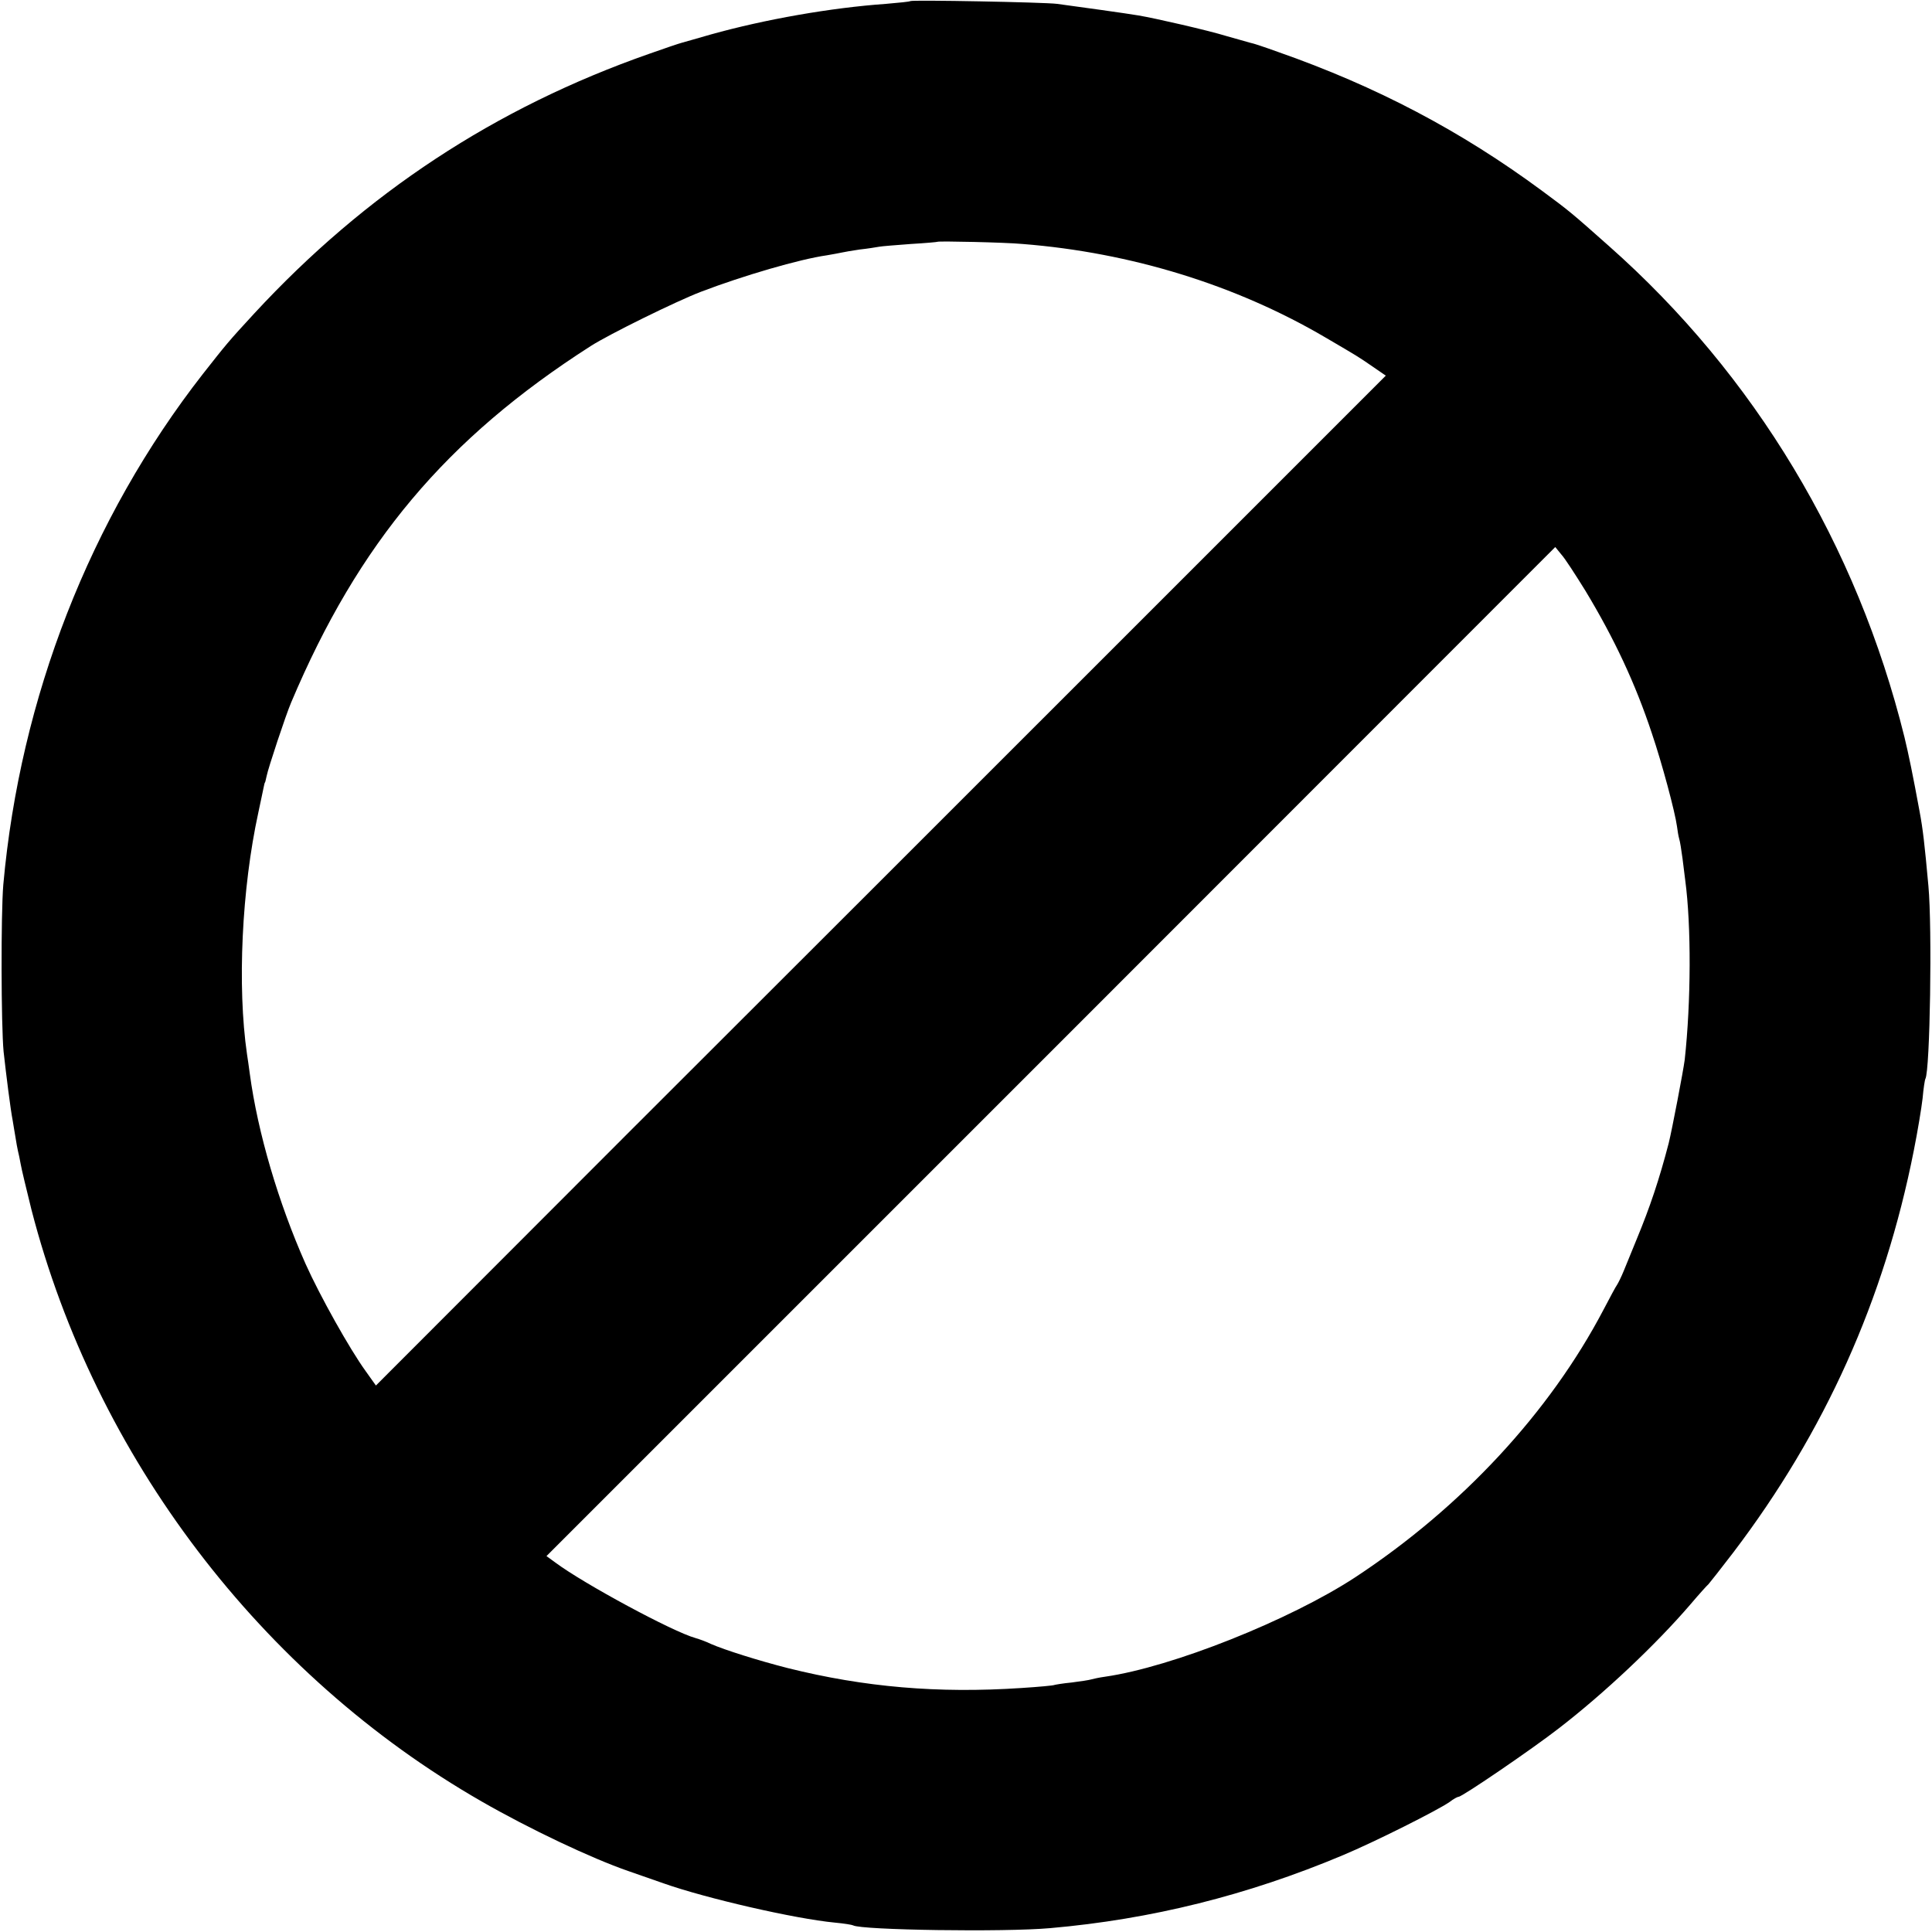
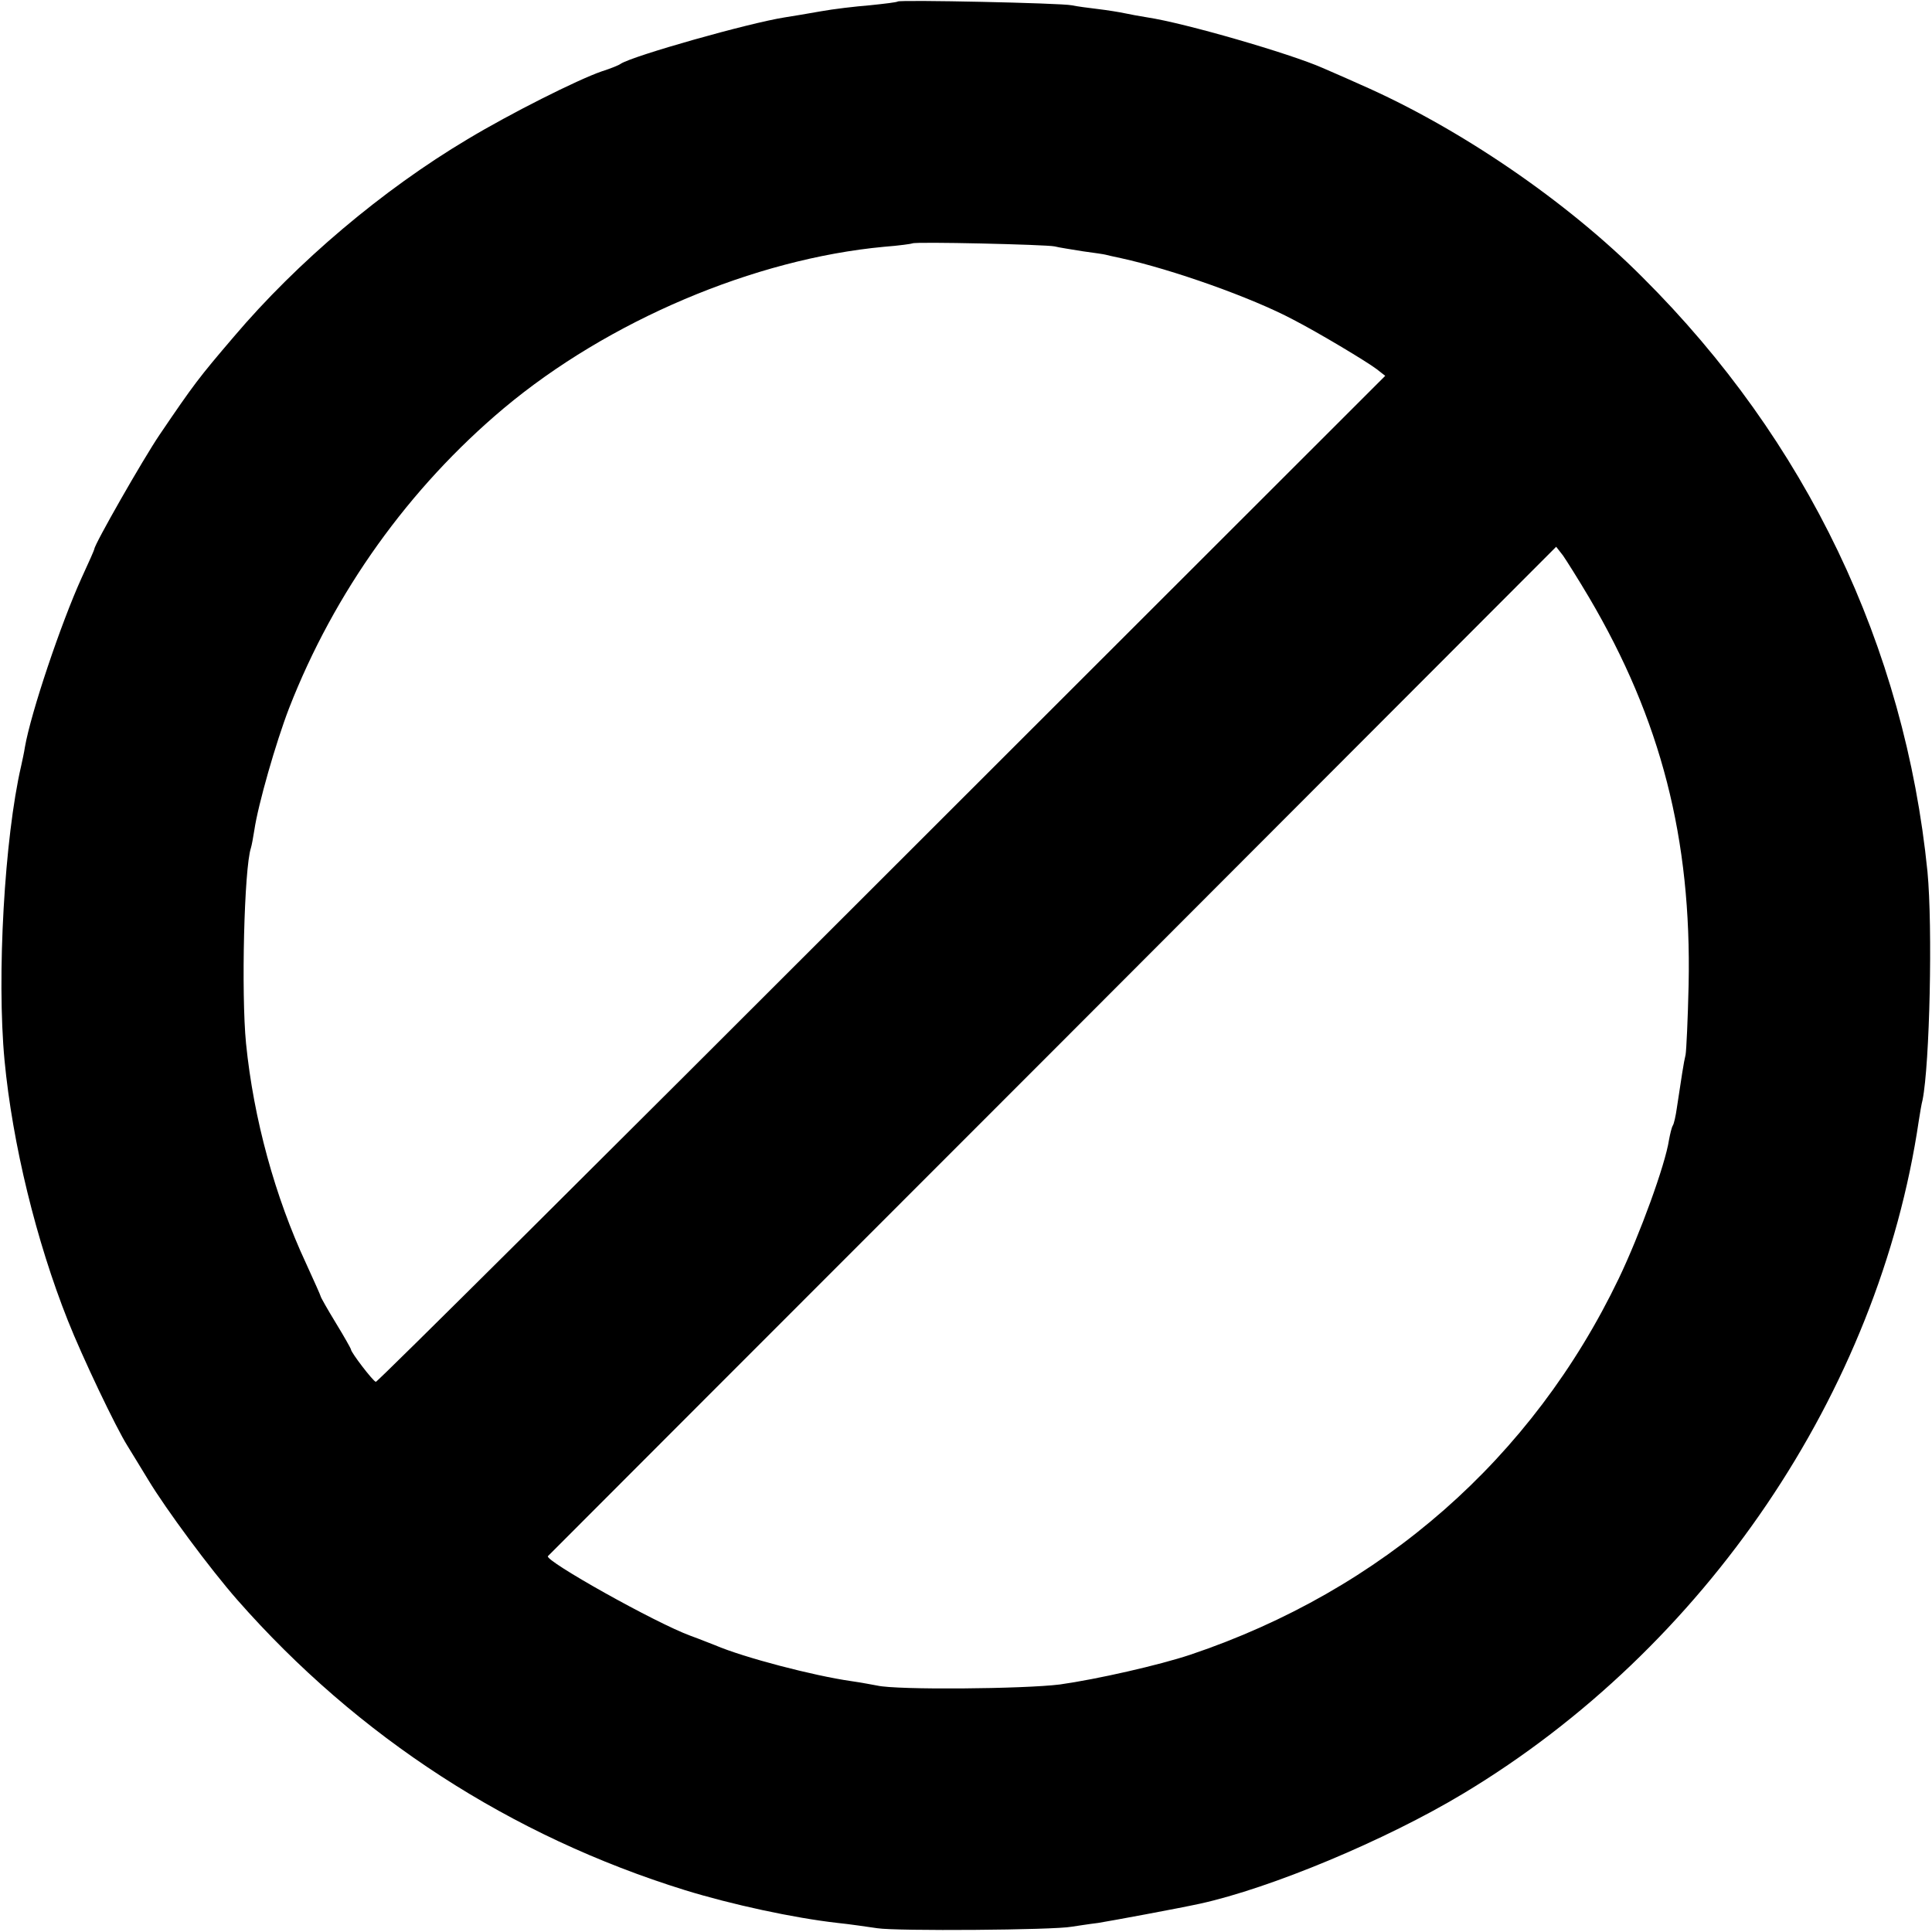
- <svg xmlns="http://www.w3.org/2000/svg" version="1.0" width="700pt" height="700pt" viewBox="0 0 700 700" preserveAspectRatio="xMidYMid meet">
-   <g transform="translate(0,700) scale(0.1,-0.1)" fill="#000000" stroke="none">
-     <path d="M3298 6996 c-1 -2 -41 -6 -88 -10 -199 -14 -438 -56 -635 -111 -49 -14 -97 -28 -105 -30 -8 -2 -62 -20 -118 -40 -557 -195 -1028 -505 -1431 -941 -95 -103 -101 -111 -186 -219 -409 -524 -662 -1173 -723 -1850 -9 -106 -8 -510 1 -605 9 -81 25 -210 33 -250 2 -14 7 -41 10 -60 3 -19 7 -42 9 -50 2 -8 7 -30 10 -48 3 -18 21 -92 39 -165 231 -895 831 -1685 1631 -2144 174 -100 398 -206 531 -252 32 -11 91 -32 129 -45 153 -54 474 -128 620 -142 33 -3 63 -8 66 -10 29 -17 547 -25 714 -10 366 32 715 119 1060 264 117 49 342 162 387 193 14 11 29 19 33 19 13 0 268 174 363 248 166 128 352 304 475 447 33 39 63 72 67 75 3 3 44 55 90 115 332 437 547 915 654 1456 14 70 28 155 32 190 3 35 8 67 10 70 17 30 25 548 11 699 -14 154 -20 206 -32 270 -25 136 -40 208 -55 270 -172 694 -542 1311 -1071 1779 -133 118 -142 126 -241 199 -295 218 -601 379 -958 504 -47 17 -92 32 -100 33 -8 2 -46 13 -85 24 -68 21 -260 65 -320 75 -34 6 -227 33 -295 42 -48 6 -526 15 -532 10z m407 -880 c393 -31 774 -149 1096 -338 123 -72 118 -69 172 -106 l48 -33 -913 -913 c-502 -502 -1325 -1325 -1830 -1829 l-916 -917 -37 52 c-58 80 -166 273 -218 389 -98 221 -173 474 -202 689 -3 25 -8 56 -10 70 -36 247 -19 601 41 876 8 39 17 79 19 90 2 10 4 19 5 19 1 0 3 10 6 23 5 27 70 223 89 267 244 578 562 956 1085 1291 67 43 311 163 400 197 152 58 357 118 456 132 22 4 46 8 54 10 8 2 38 7 65 11 28 3 59 8 70 10 10 2 62 6 115 10 52 3 96 7 97 8 4 3 244 -2 308 -8z m2039 -1256 c105 -174 181 -336 241 -517 37 -109 84 -285 91 -337 2 -15 5 -35 8 -45 3 -9 8 -41 12 -71 4 -30 8 -66 10 -80 22 -164 21 -440 -2 -650 -5 -39 -46 -254 -58 -302 -34 -131 -68 -232 -116 -348 -17 -41 -38 -93 -47 -115 -9 -22 -20 -44 -24 -50 -4 -5 -26 -46 -49 -90 -195 -372 -514 -716 -900 -970 -237 -155 -663 -325 -906 -360 -22 -3 -44 -8 -51 -10 -6 -2 -38 -7 -70 -11 -32 -3 -60 -8 -63 -9 -3 -2 -57 -7 -120 -11 -302 -20 -568 3 -845 72 -106 27 -230 66 -280 88 -16 8 -41 17 -55 21 -83 23 -405 197 -507 273 l-33 24 1828 1828 1827 1828 22 -27 c13 -14 51 -73 87 -131z" />
+ <svg xmlns="http://www.w3.org/2000/svg" version="1.0" width="512pt" height="512pt" viewBox="0 0 512 512" preserveAspectRatio="xMidYMid meet">
+   <g transform="translate(0,512) scale(0.1,-0.1)" fill="#000000" stroke="none">
+     <path d="M2379 5116 c-2 -2 -35 -6 -74 -10 -38 -3 -97 -10 -130 -16 -33 -6 -76 -13 -95 -16 -96 -15 -403 -102 -435 -123 -5 -4 -28 -13 -50 -20 -64 -22 -243 -112 -356 -180 -225 -134 -451 -325 -619 -523 -94 -110 -106 -126 -197 -260 -44 -65 -173 -291 -173 -303 0 -2 -15 -36 -34 -77 -54 -119 -134 -356 -150 -448 -2 -14 -7 -36 -10 -50 -44 -190 -65 -557 -44 -780 21 -221 84 -479 168 -690 38 -96 127 -283 158 -332 9 -15 34 -55 55 -90 47 -78 164 -236 236 -318 319 -363 725 -626 1186 -769 123 -38 289 -74 405 -87 30 -3 77 -10 105 -14 50 -8 468 -5 515 4 14 2 45 7 70 10 37 6 210 38 270 51 187 41 492 168 698 292 641 385 1101 1064 1207 1783 3 19 7 44 10 55 19 95 27 458 13 605 -60 597 -321 1143 -755 1575 -201 202 -487 397 -748 511 -44 20 -89 39 -100 44 -86 38 -365 119 -465 134 -19 3 -46 8 -60 11 -14 3 -45 8 -70 11 -25 3 -56 7 -70 10 -28 6 -456 15 -461 10z m416 -649 c11 -3 45 -8 75 -13 30 -4 57 -8 60 -9 3 -1 21 -5 40 -9 137 -30 348 -105 457 -163 66 -34 193 -110 221 -131 l23 -18 -1334 -1333 c-734 -734 -1337 -1334 -1341 -1333 -7 1 -66 78 -66 86 0 2 -18 34 -40 70 -22 36 -40 68 -40 70 0 2 -18 42 -39 88 -82 176 -139 383 -159 583 -13 133 -5 464 13 518 2 6 6 28 9 47 10 68 57 232 92 323 120 308 318 584 569 795 277 232 664 396 1008 428 40 3 74 8 75 9 6 5 354 -3 377 -8z m1416 -930 c191 -324 272 -640 264 -1027 -2 -91 -6 -174 -8 -185 -5 -20 -11 -61 -23 -140 -3 -22 -8 -44 -11 -48 -3 -5 -7 -22 -10 -38 -10 -66 -77 -250 -133 -367 -229 -477 -627 -826 -1135 -997 -84 -28 -247 -65 -346 -79 -96 -12 -432 -15 -484 -3 -11 2 -42 8 -70 12 -98 14 -283 62 -360 95 -11 4 -40 16 -65 25 -93 34 -387 199 -378 211 2 2 604 605 1338 1339 l1334 1336 18 -23 c9 -13 40 -62 69 -111z" />
  </g>
</svg>
